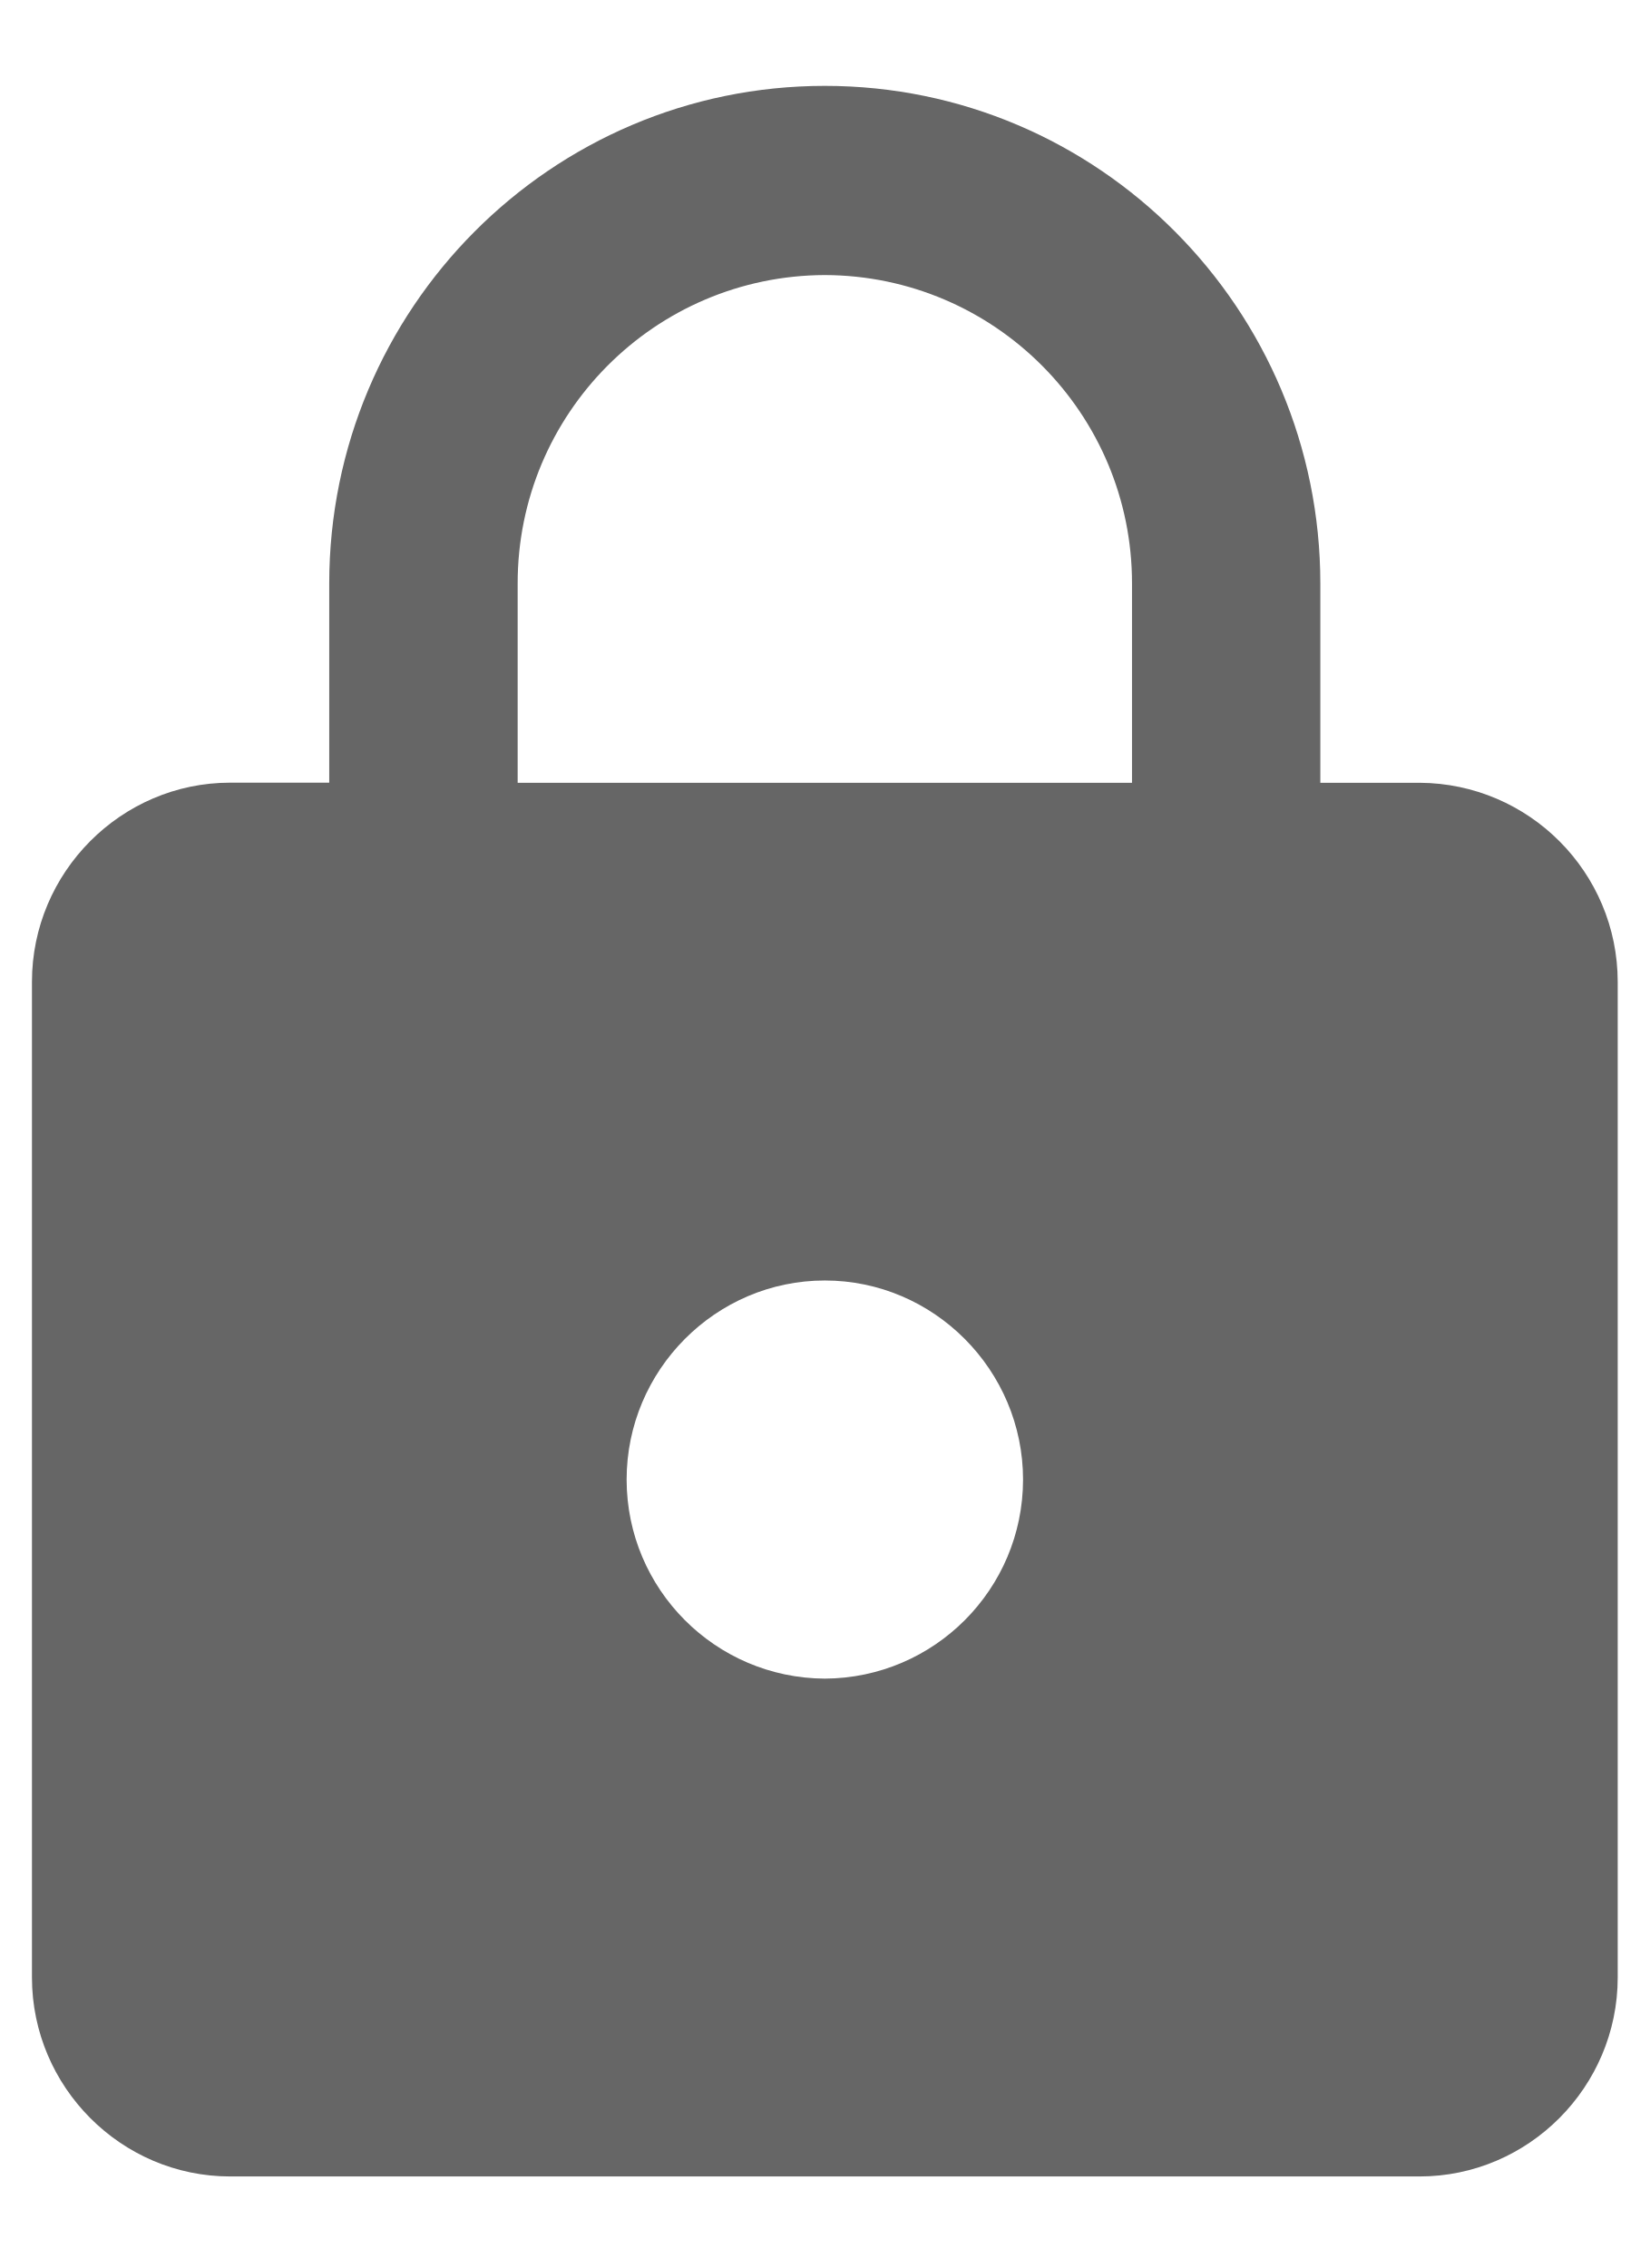
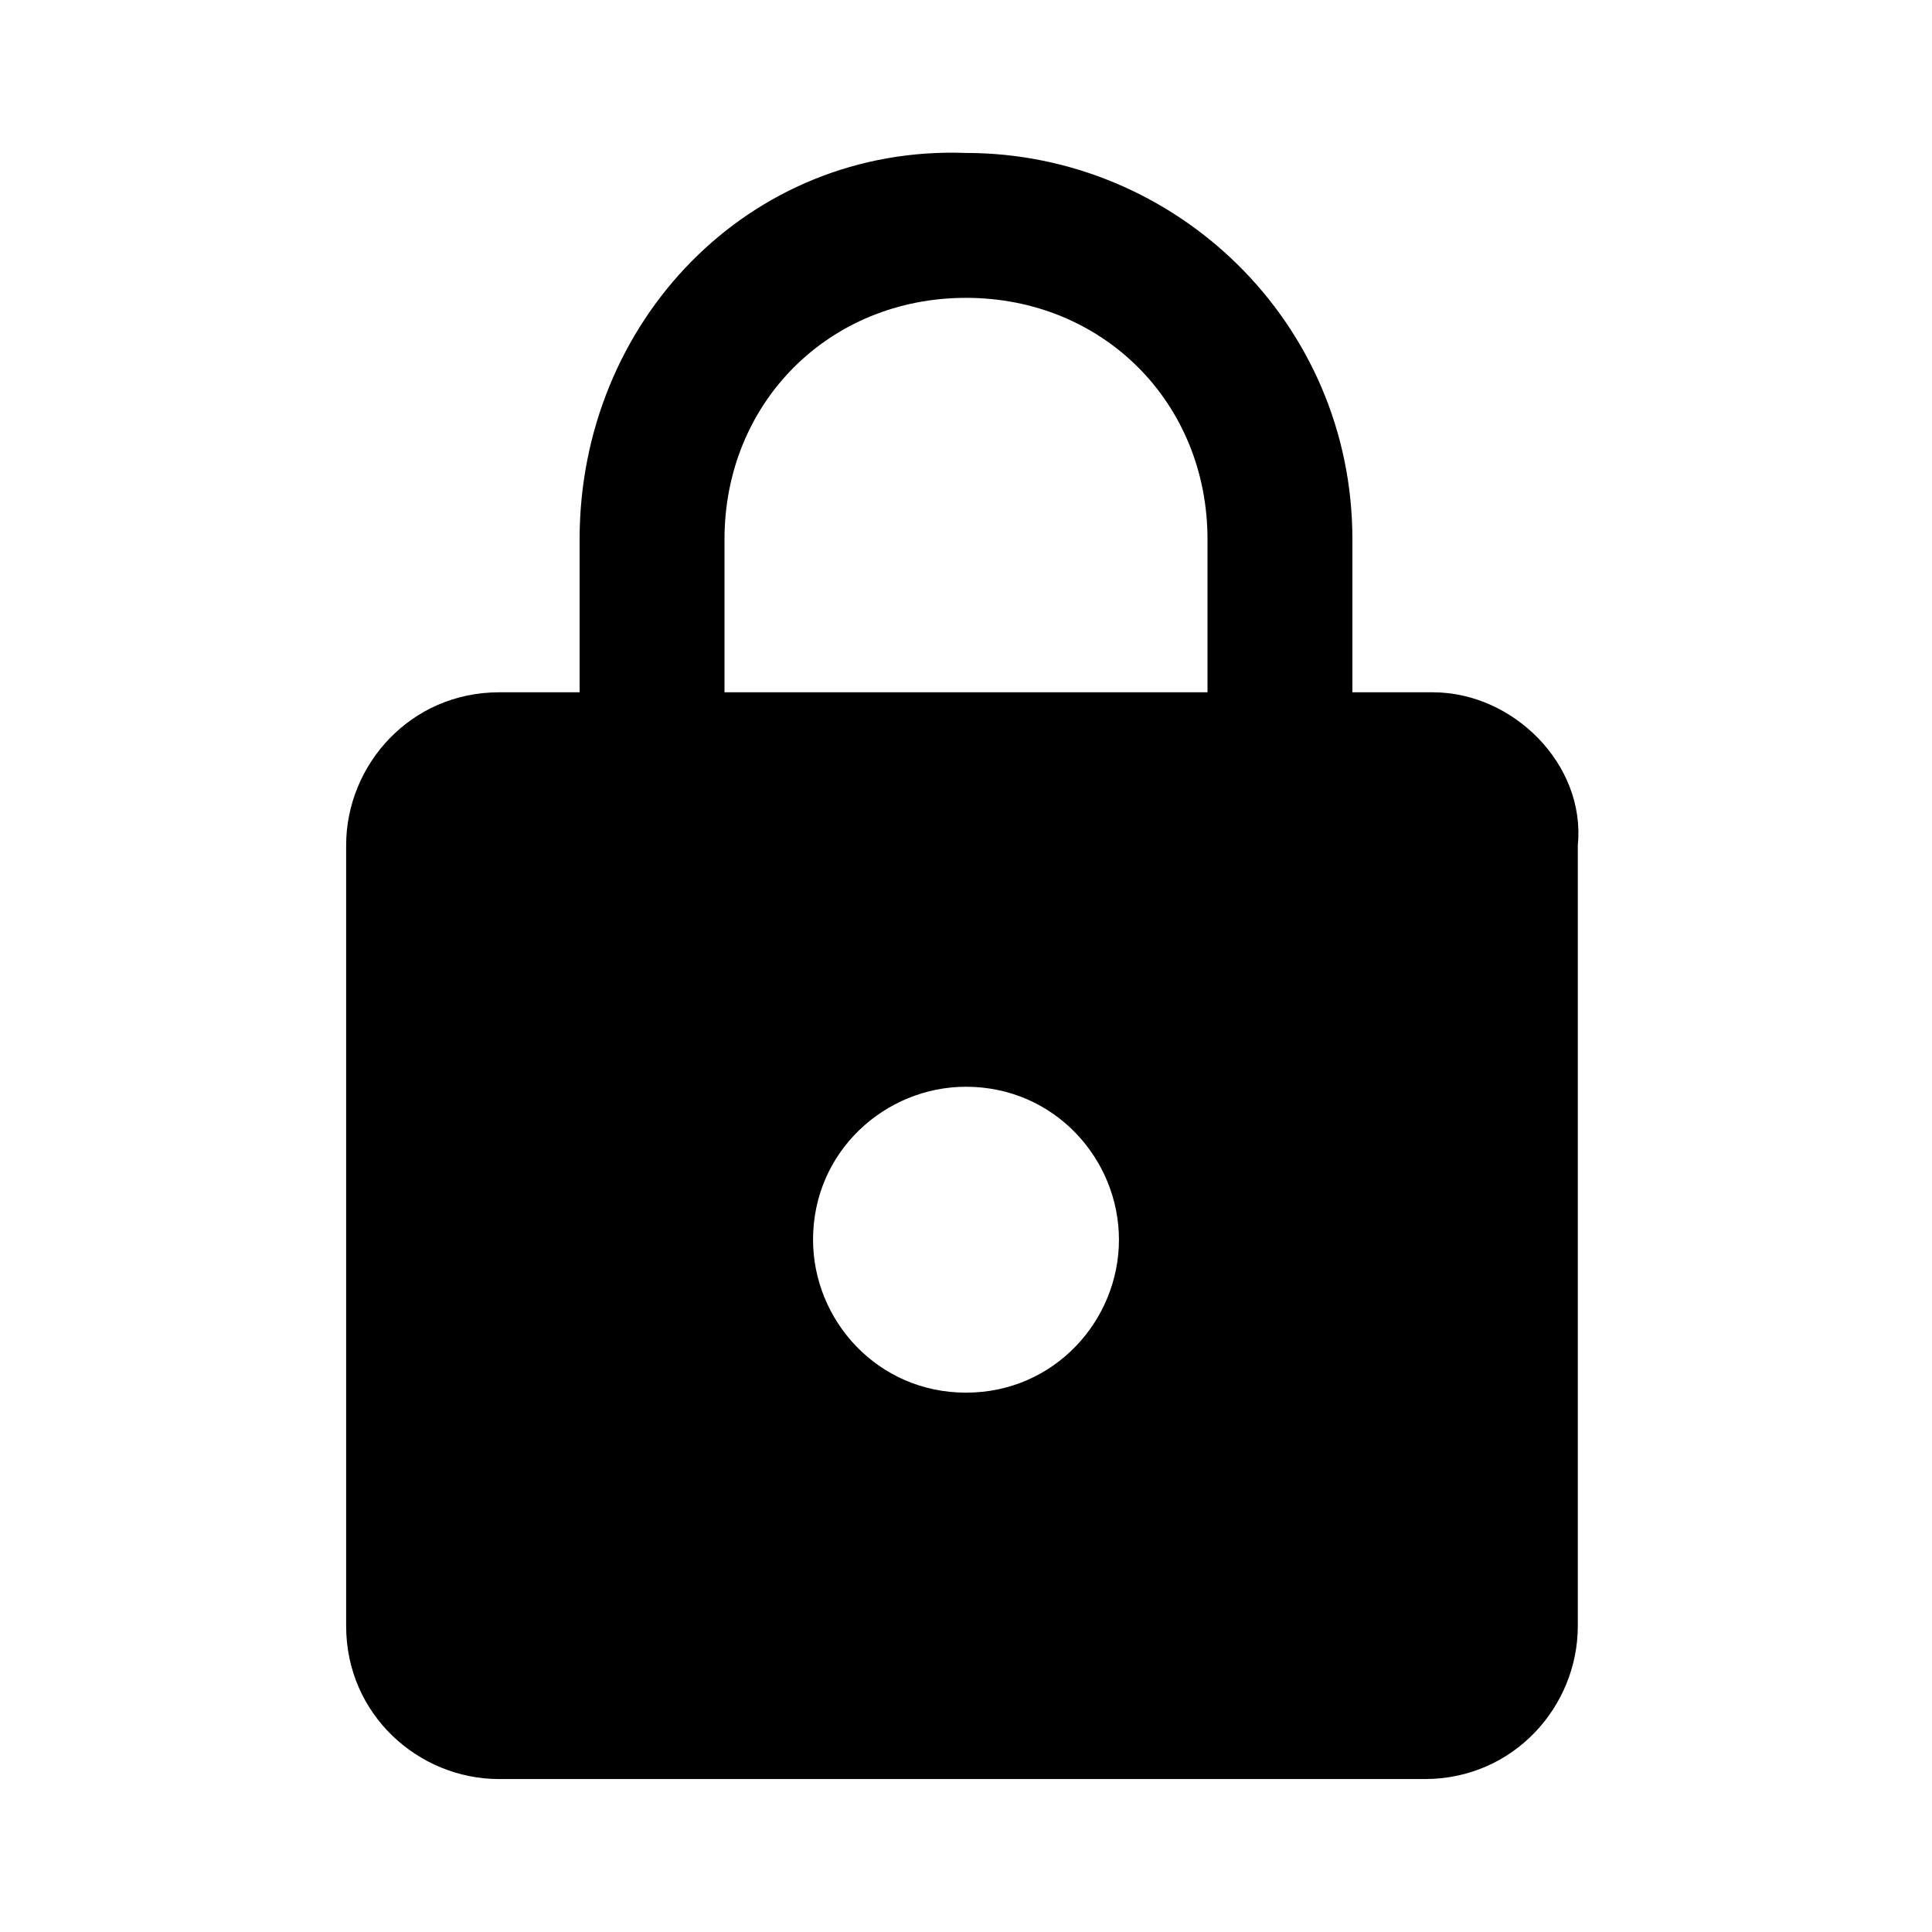
- <svg xmlns="http://www.w3.org/2000/svg" width="16" height="22" viewBox="0 0 16 22">
-   <g fill="none" fill-rule="evenodd" opacity=".6">
-     <path d="M-4-1h24v24H-4z" />
-     <path fill="#000" d="M13.771 7.593h-.962V5.662c0-2.666-2.153-4.829-4.807-4.829-2.654 0-4.808 2.163-4.808 4.829v1.93h-.961c-1.058 0-1.923.87-1.923 1.932v9.657c0 1.062.865 1.931 1.923 1.931h11.538c1.058 0 1.923-.869 1.923-1.931V9.524a1.933 1.933 0 0 0-1.923-1.931zm-5.769 8.69a1.933 1.933 0 0 1-1.923-1.93c0-1.063.865-1.932 1.923-1.932s1.923.87 1.923 1.932a1.933 1.933 0 0 1-1.923 1.93zm2.98-8.69h-5.96V5.662a2.99 2.99 0 0 1 2.98-2.994 2.99 2.99 0 0 1 2.98 2.994v1.93z" />
-   </g>
+ <svg xmlns="http://www.w3.org/2000/svg" version="1.1" id="Слой_1" x="0px" y="0px" viewBox="0 0 24 24" style="enable-background:new 0 0 24 24;" xml:space="preserve">
+   <path d="M17.8,8.6h-1V6.7c0-2.7-2.2-4.8-4.8-4.8C9.3,1.8,7.2,4,7.2,6.7v1.9h-1c-1.1,0-1.9,0.9-1.9,1.9v9.7c0,1.1,0.9,1.9,1.9,1.9  h11.5c1.1,0,1.9-0.9,1.9-1.9v-9.7C19.7,9.5,18.8,8.6,17.8,8.6z M12,17.3c-1.1,0-1.9-0.9-1.9-1.9c0-1.1,0.9-1.9,1.9-1.9  c1.1,0,1.9,0.9,1.9,1.9C13.9,16.4,13.1,17.3,12,17.3z M15,8.6H9V6.7c0-1.7,1.3-3,3-3s3,1.3,3,3V8.6z" />
</svg>
